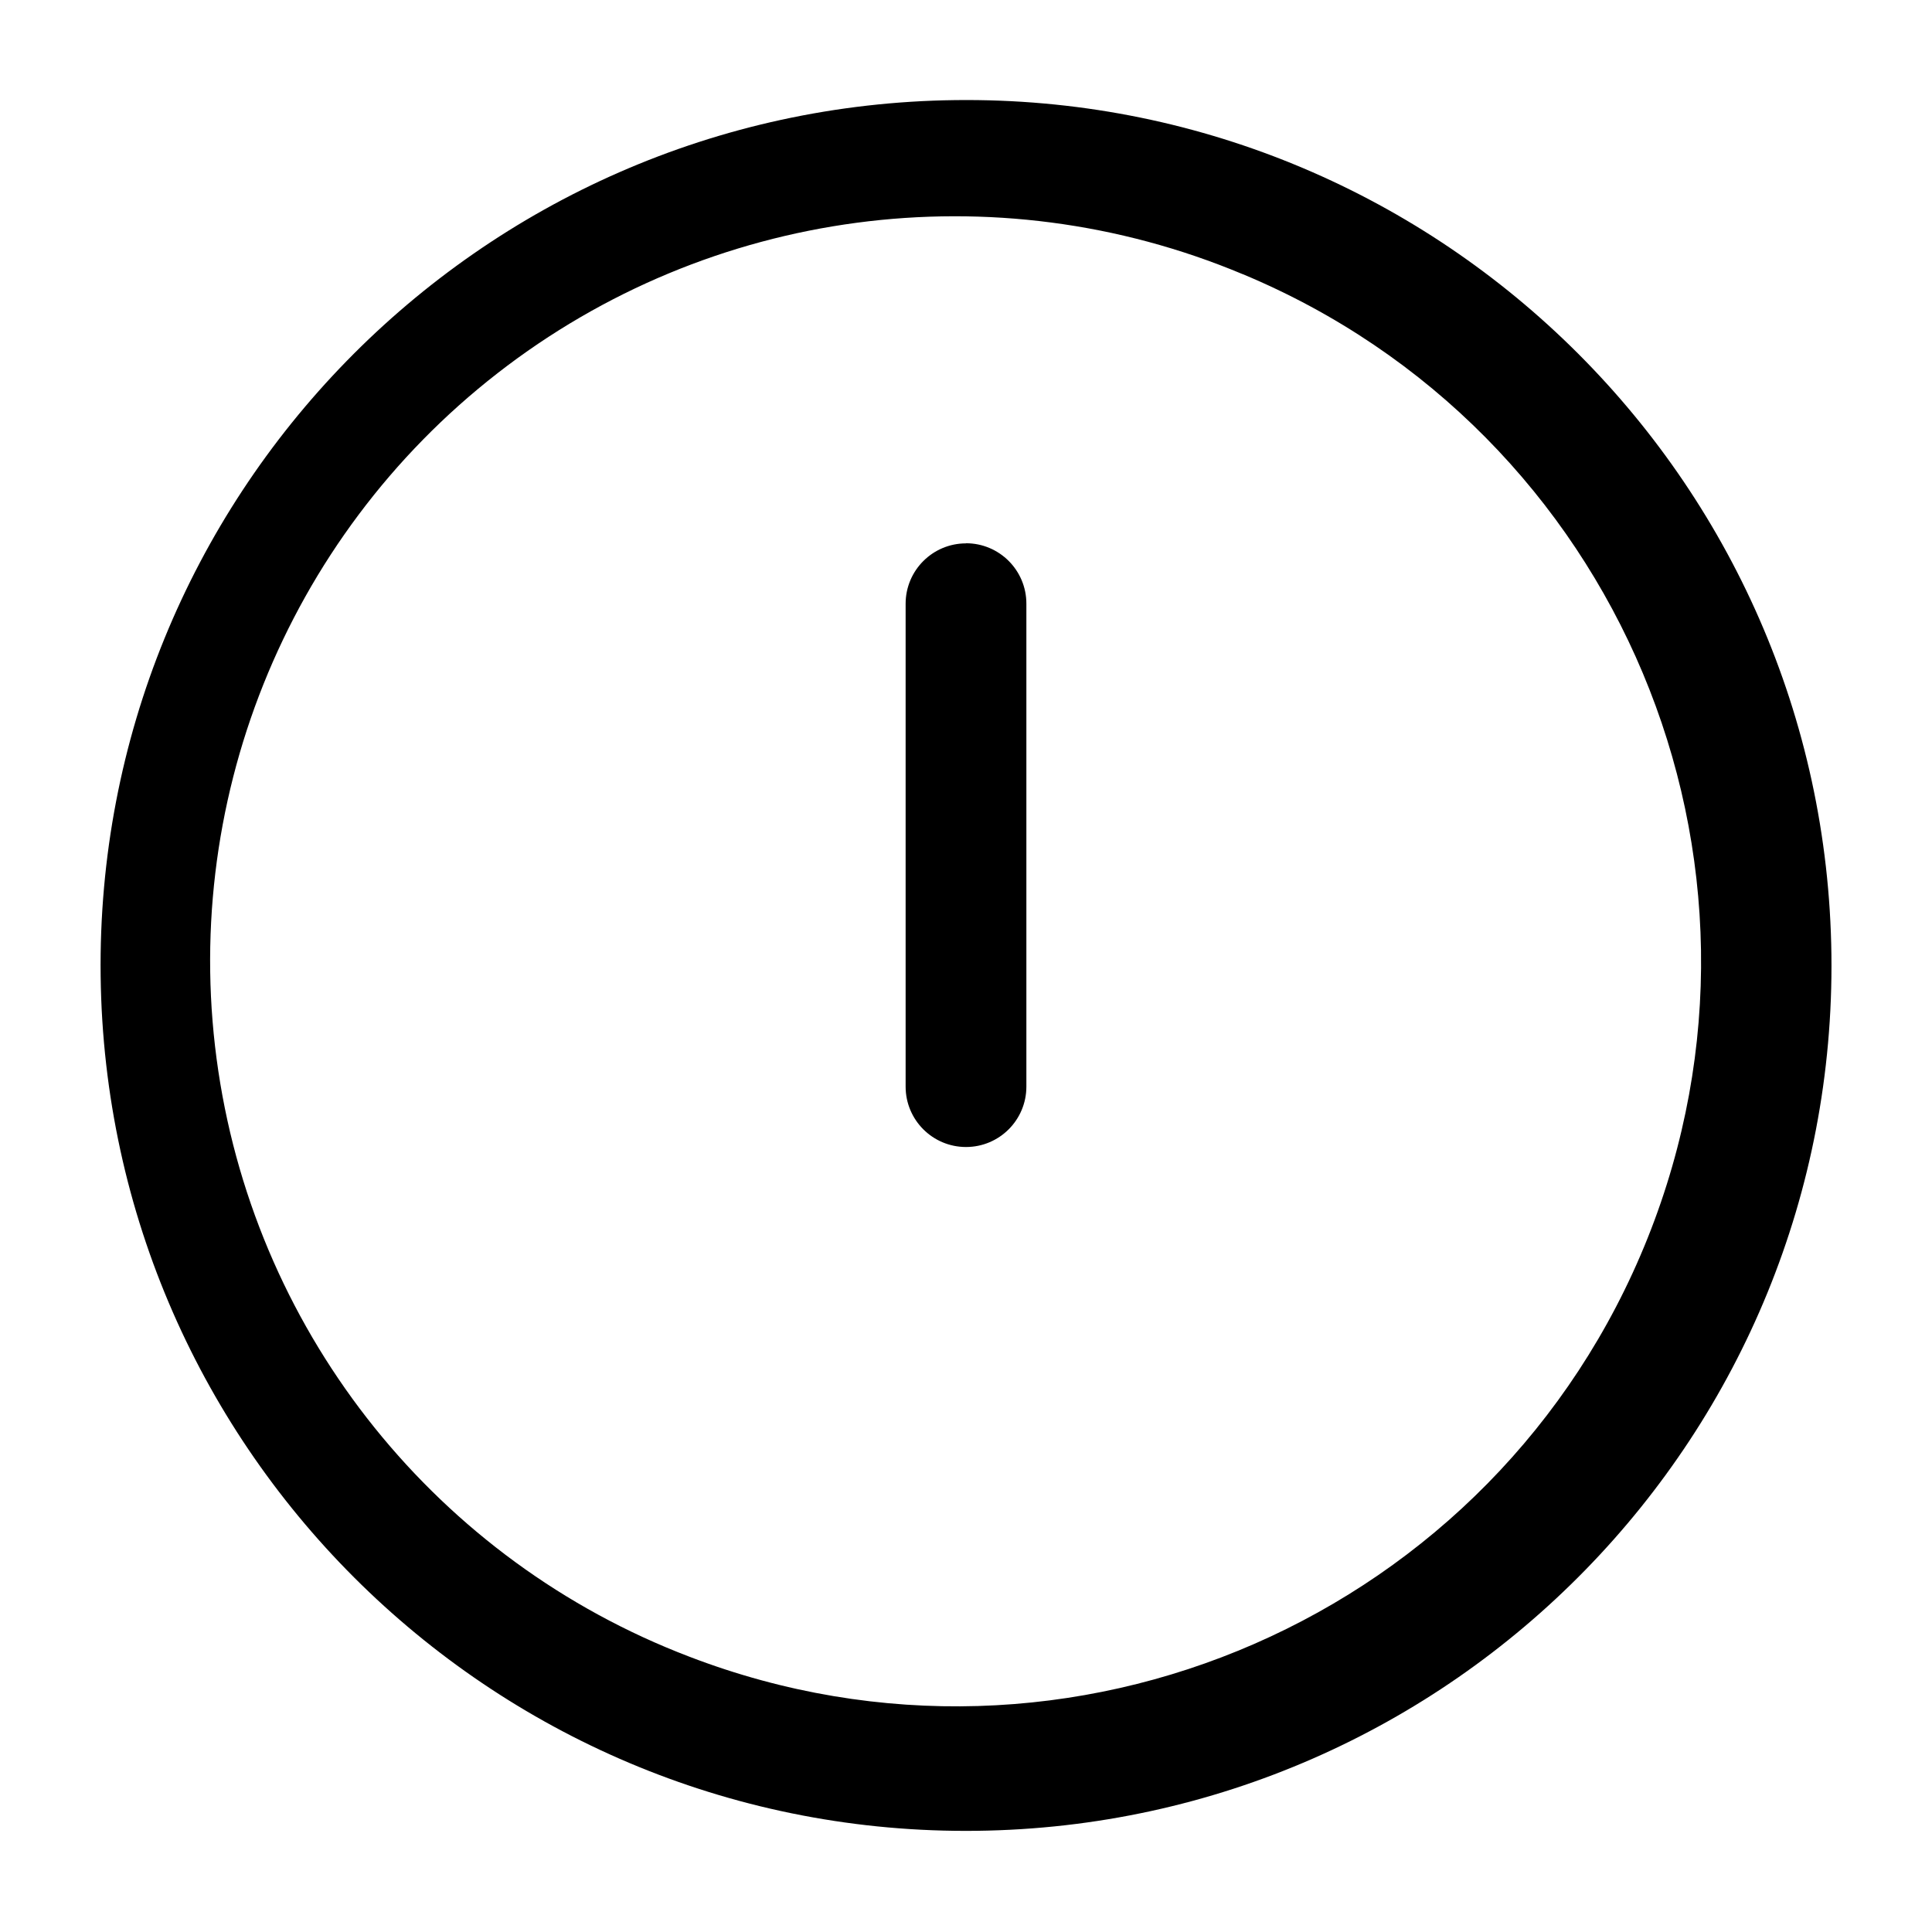
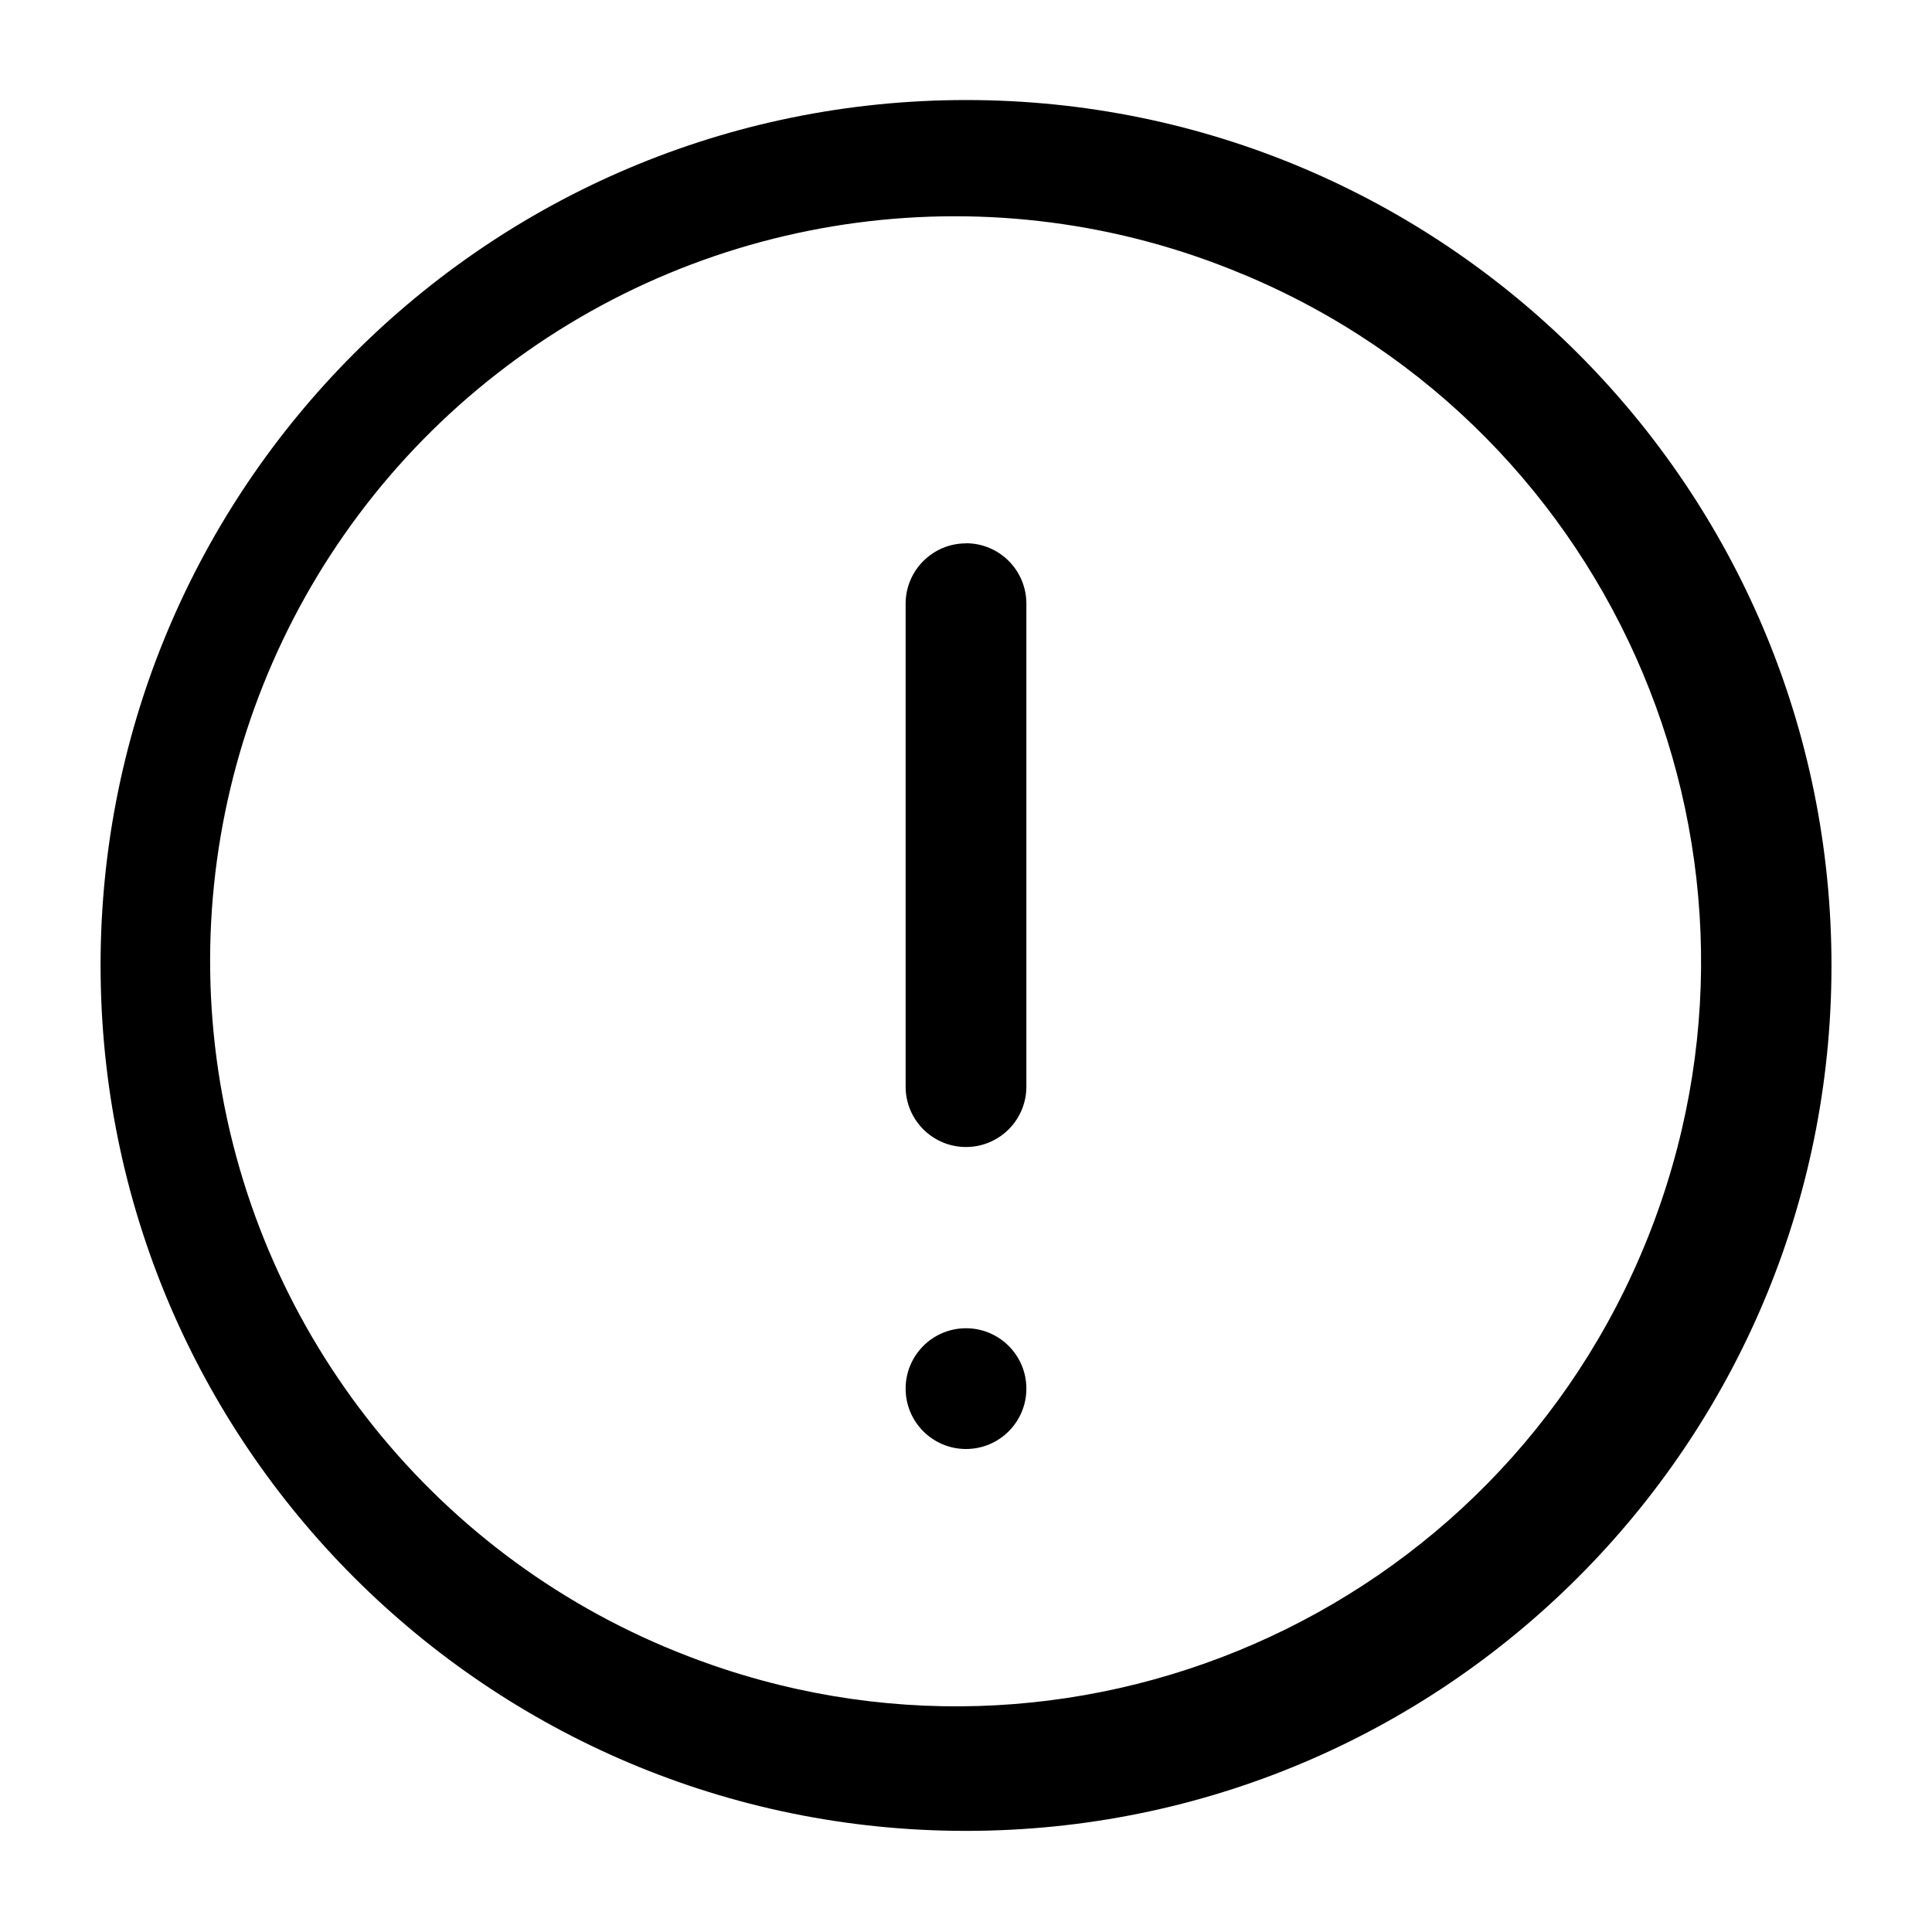
<svg xmlns="http://www.w3.org/2000/svg" width="16" height="16" fill="currentColor" viewBox="0 0 16 16">
  <g clip-path="url(#a)">
    <path fill-rule="evenodd" d="M10.29 2.27a6.167 6.167 0 1 0-4.581 11.45 6.167 6.167 0 0 0 4.582-11.45ZM7.913.829a7.167 7.167 0 1 1 .175 14.333A7.167 7.167 0 0 1 7.912.829ZM8 4.499a.5.5 0 0 1 .5.5v4a.5.5 0 1 1-1 0V5a.5.5 0 0 1 .5-.5Z" clip-rule="evenodd" />
+     <path d="M8 11a.5.5 0 1 1 0 1 .5.5 0 0 1 0-1Z" />
  </g>
  <defs>
    <clipPath id="a">
      <path d="M0 0h16v16H0z" />
    </clipPath>
  </defs>
</svg>
